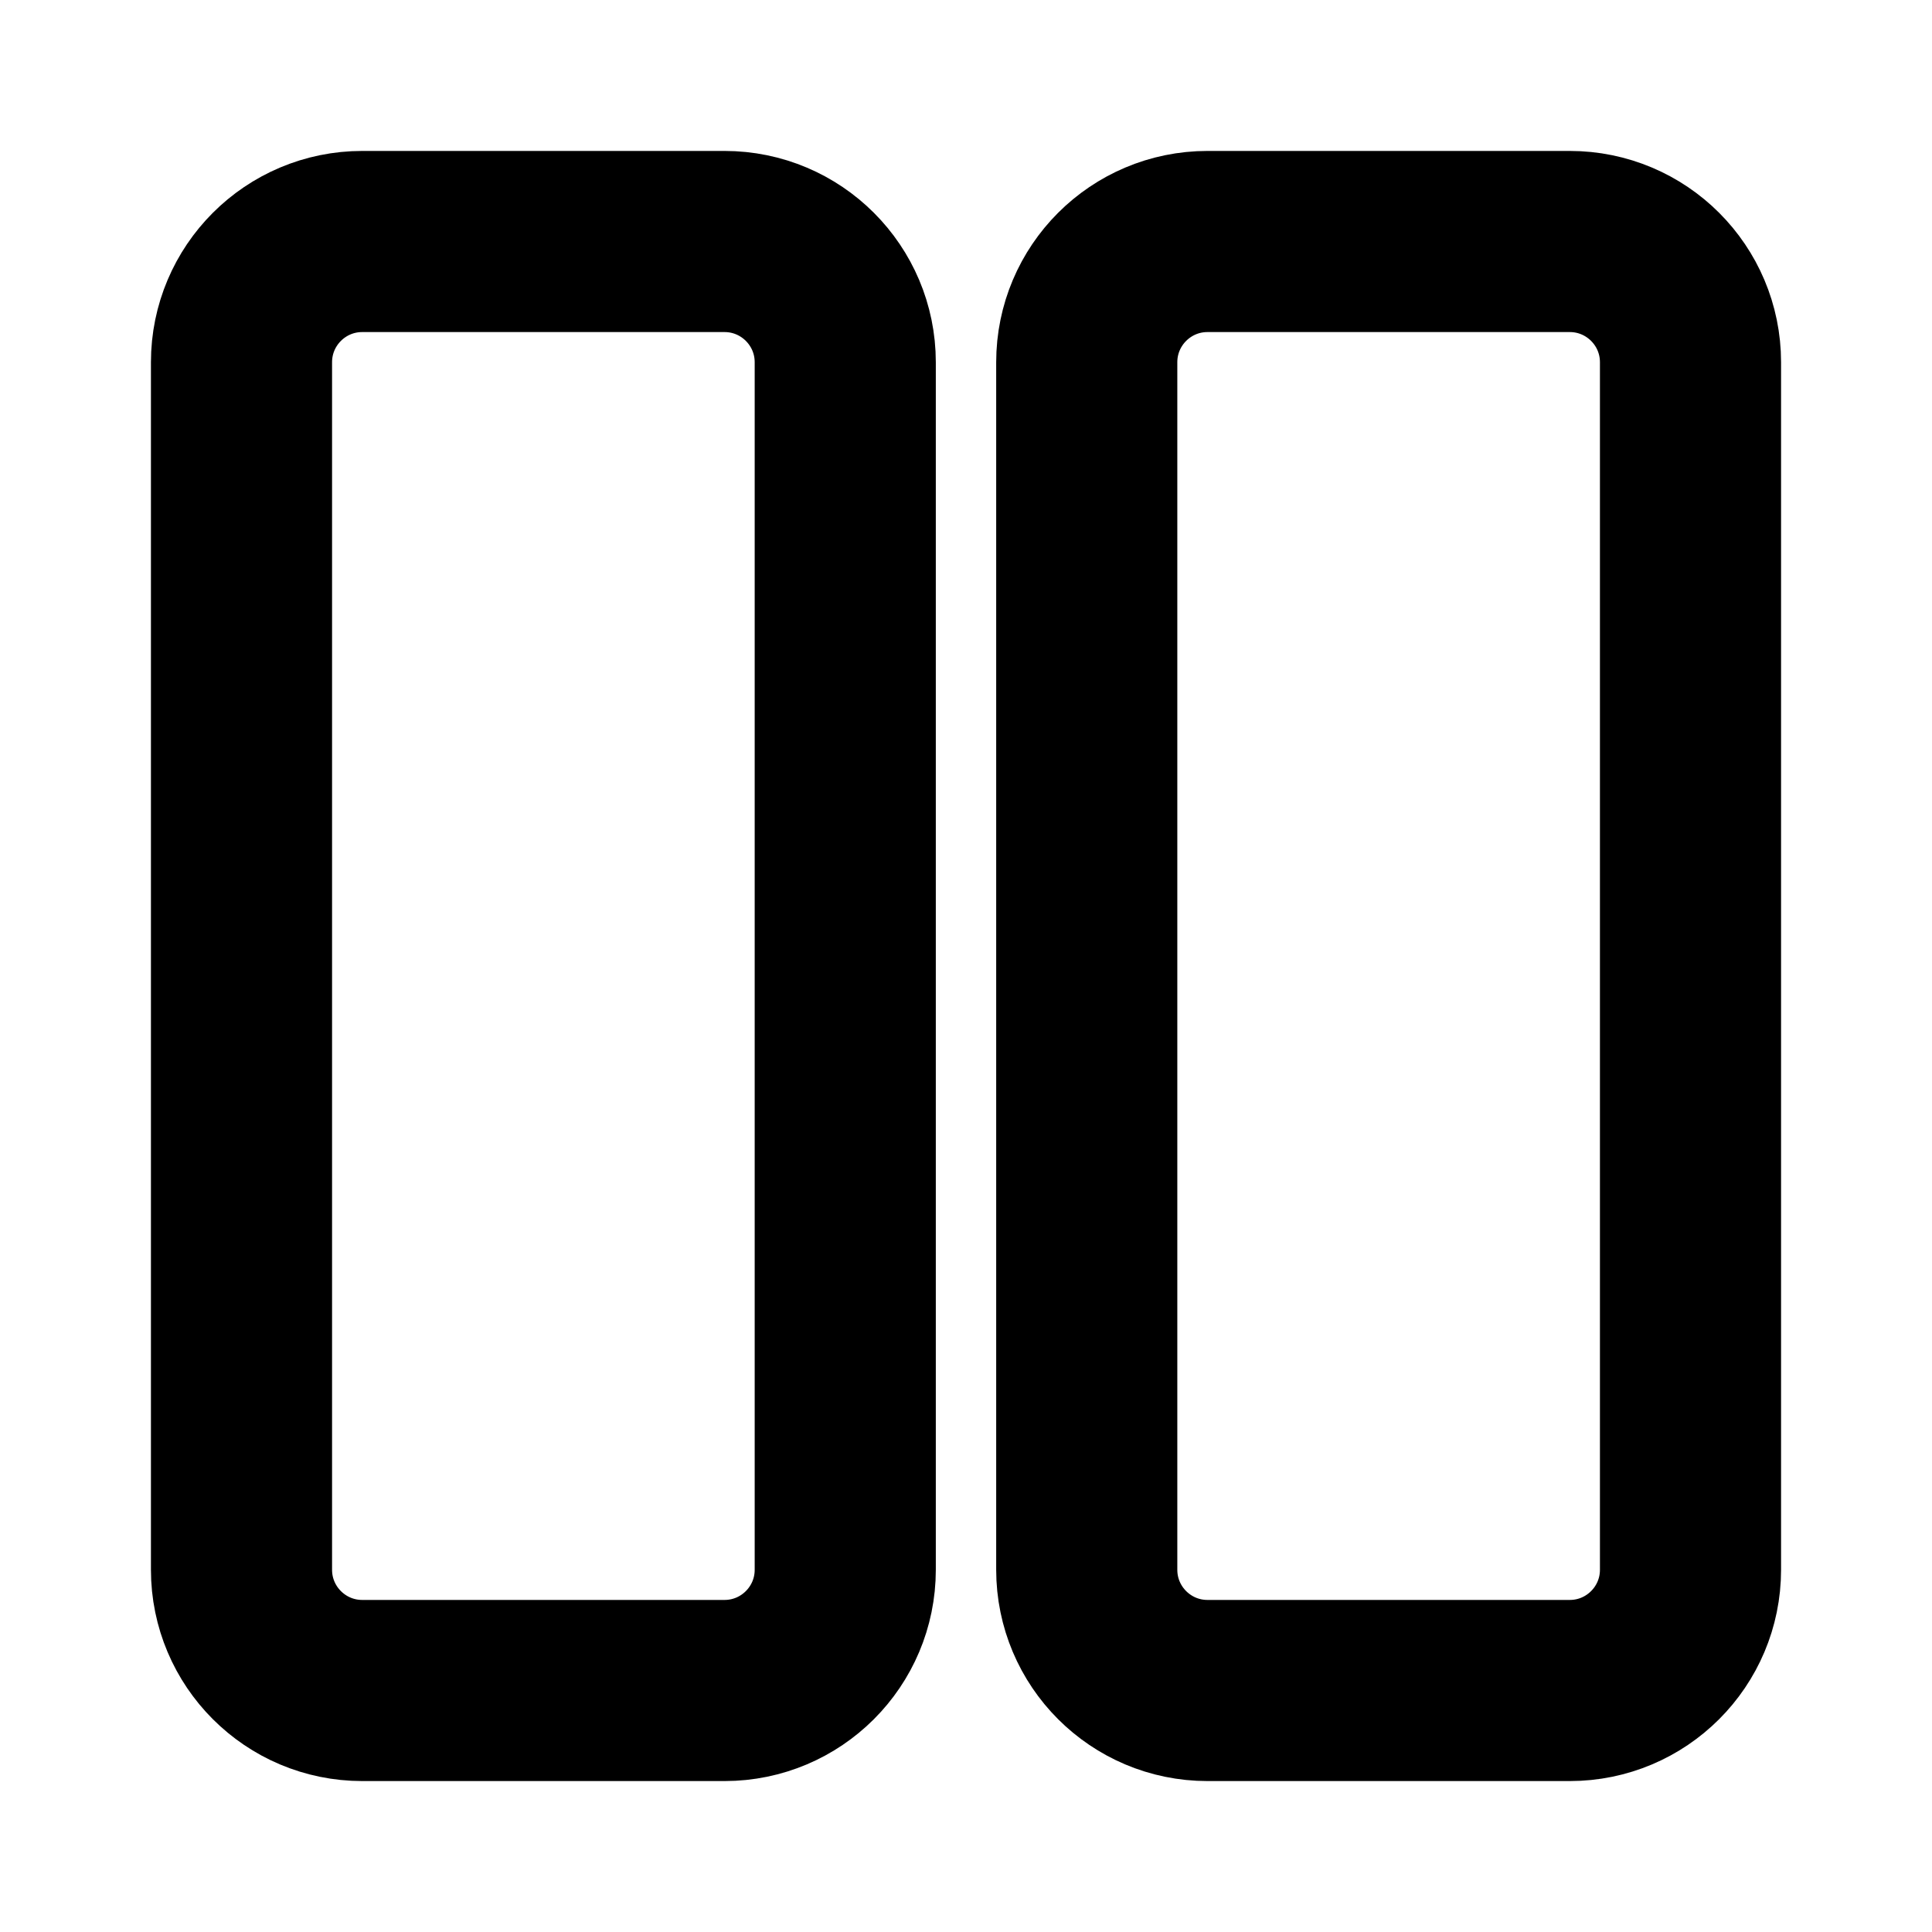
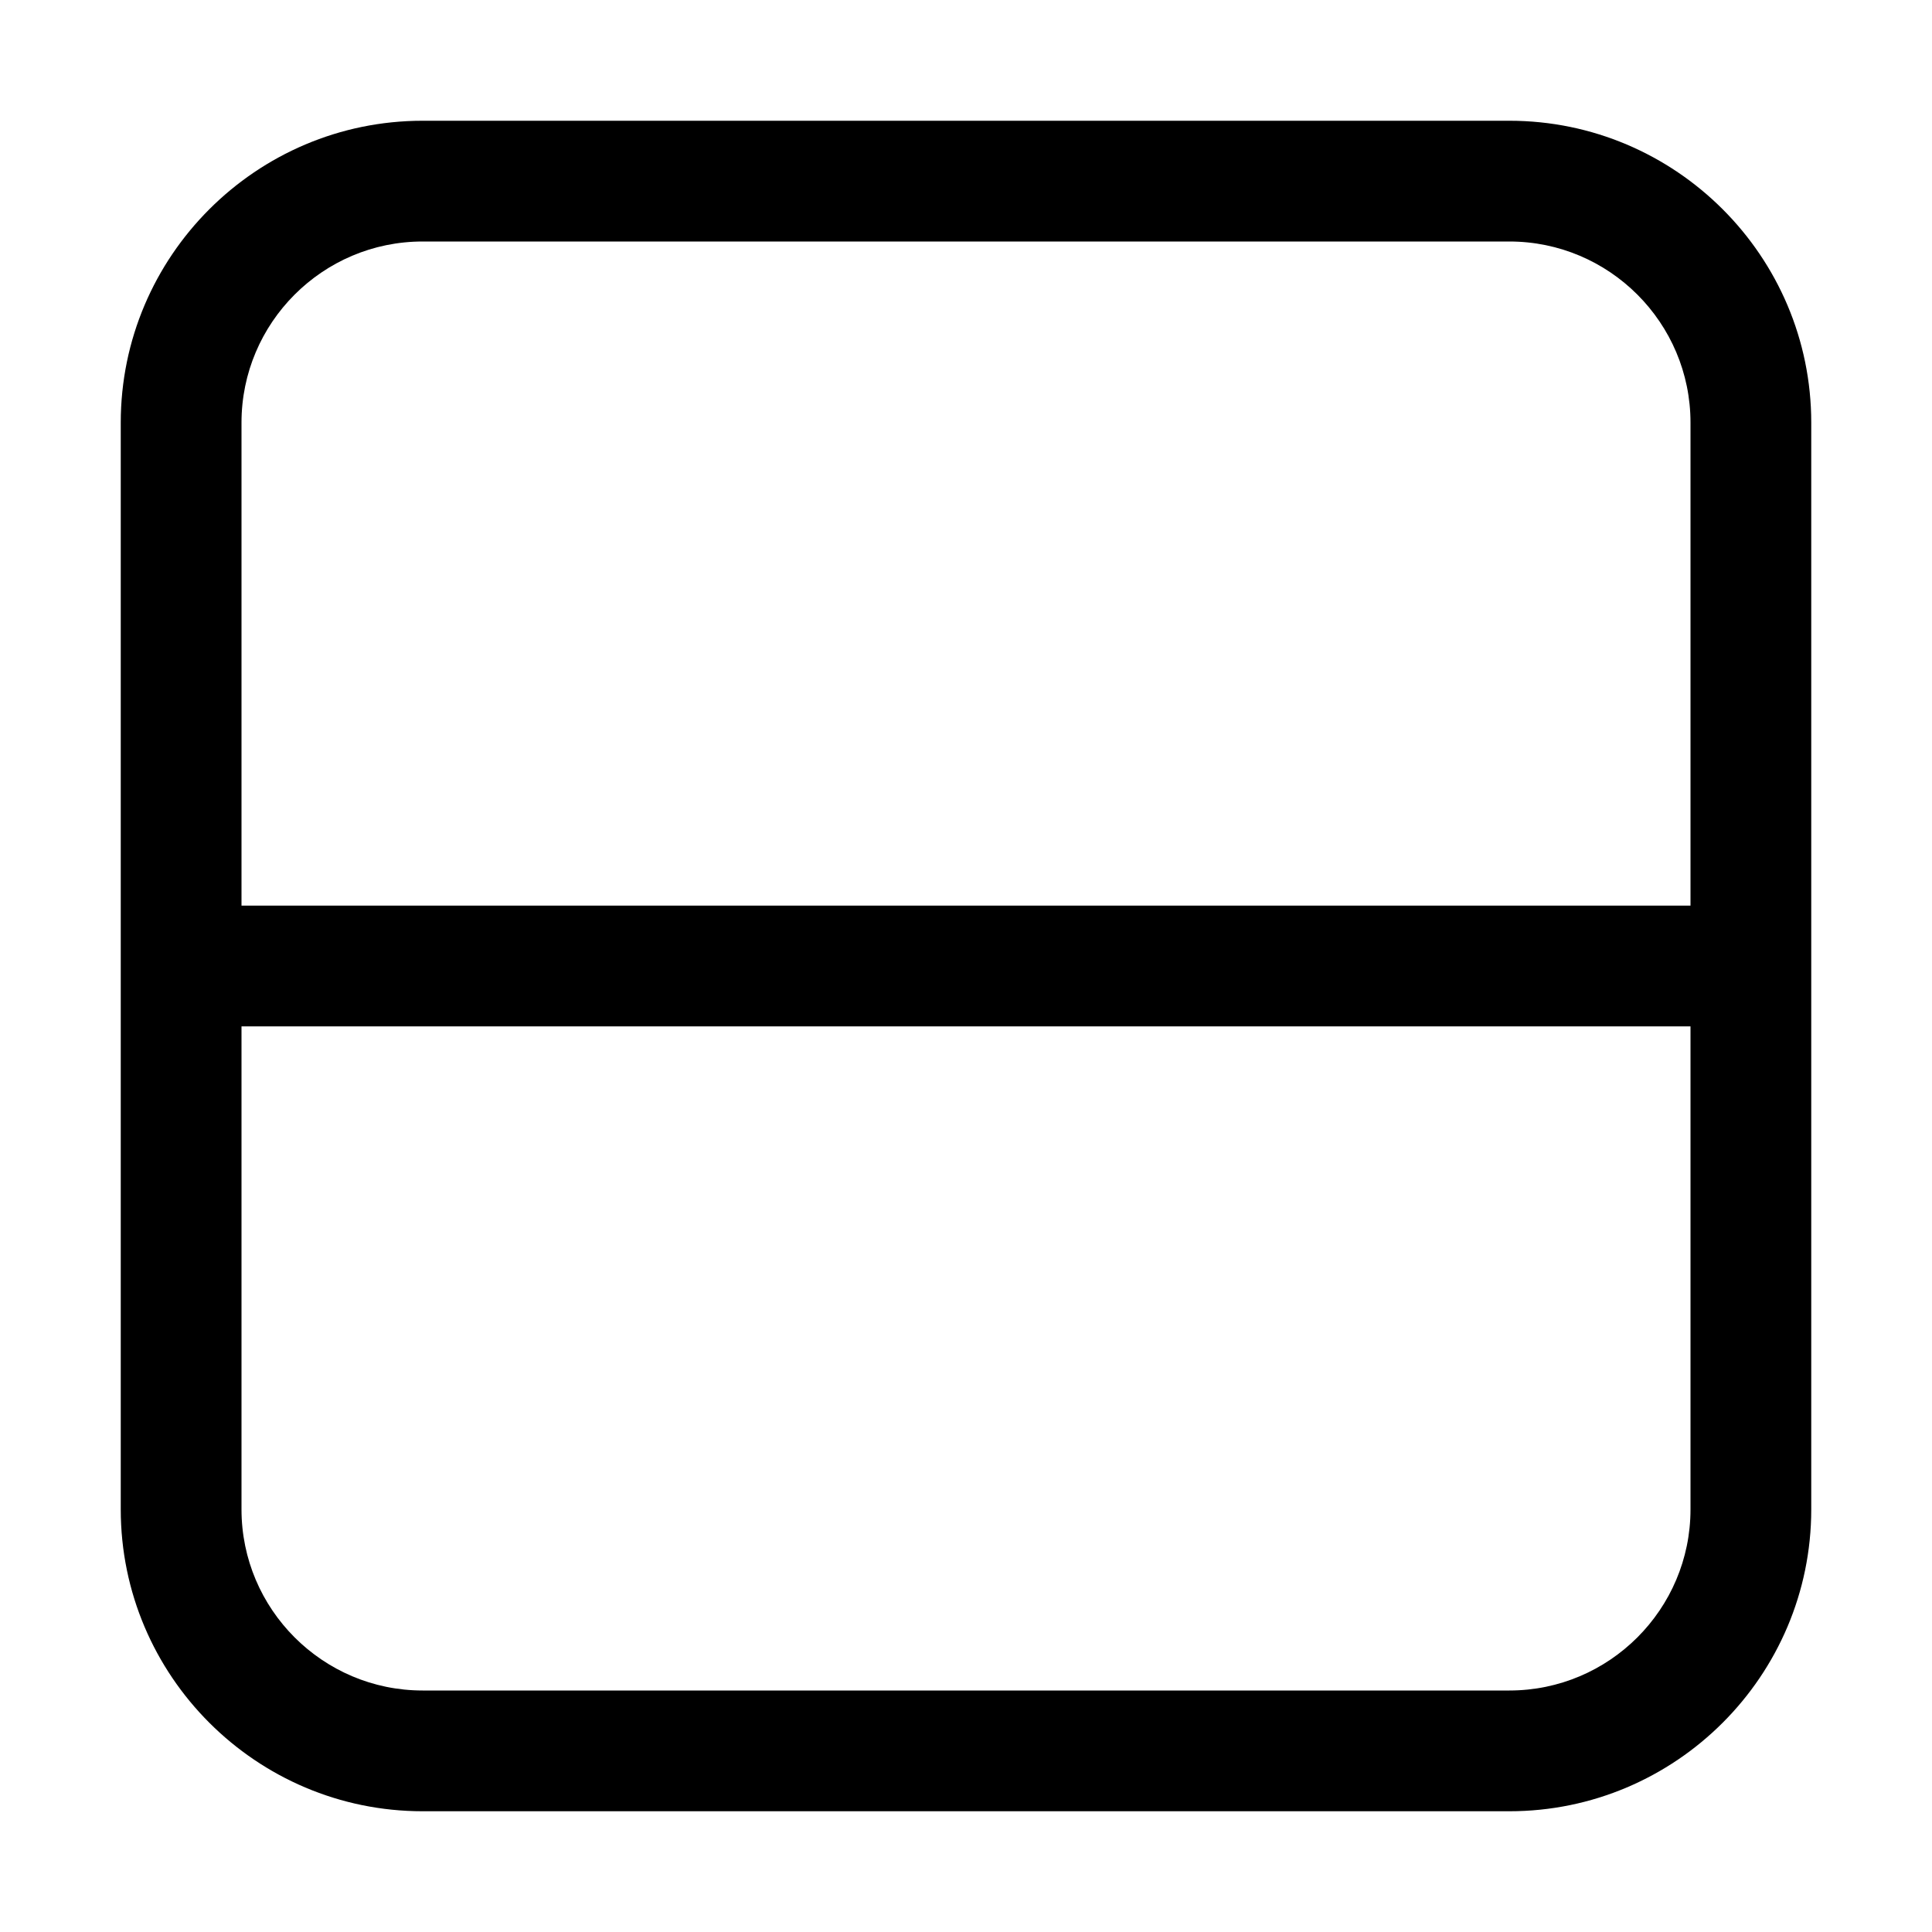
- <svg xmlns="http://www.w3.org/2000/svg" viewBox="0 0 16 16" fill="currentColor">
-   <rect x="2" y="2" width="5" height="12" rx="1" fill="none" stroke="currentColor" stroke-width="1.5" />
-   <rect x="9" y="2" width="5" height="12" rx="1" fill="none" stroke="currentColor" stroke-width="1.5" />
+ <svg xmlns="http://www.w3.org/2000/svg" width="16" height="16" viewBox="0 0 16 16" fill="currentColor">
+   <path d="M1 3.5L1 12.5C1 13.878 2.122 15 3.5 15L12.5 15C13.878 15 15 13.878 15 12.5L15 3.5C15 2.122 13.878 1 12.5 1L3.5 1C2.122 1 1 2.122 1 3.5ZM12.5 14L3.5 14C2.673 14 2 13.327 2 12.5L2 8.5L14 8.5L14 12.5C14 13.327 13.327 14 12.5 14ZM12.5 2C13.327 2 14 2.673 14 3.5L14 7.5L2 7.5L2 3.5C2 2.673 2.673 2 3.5 2L12.5 2Z" />
</svg>
